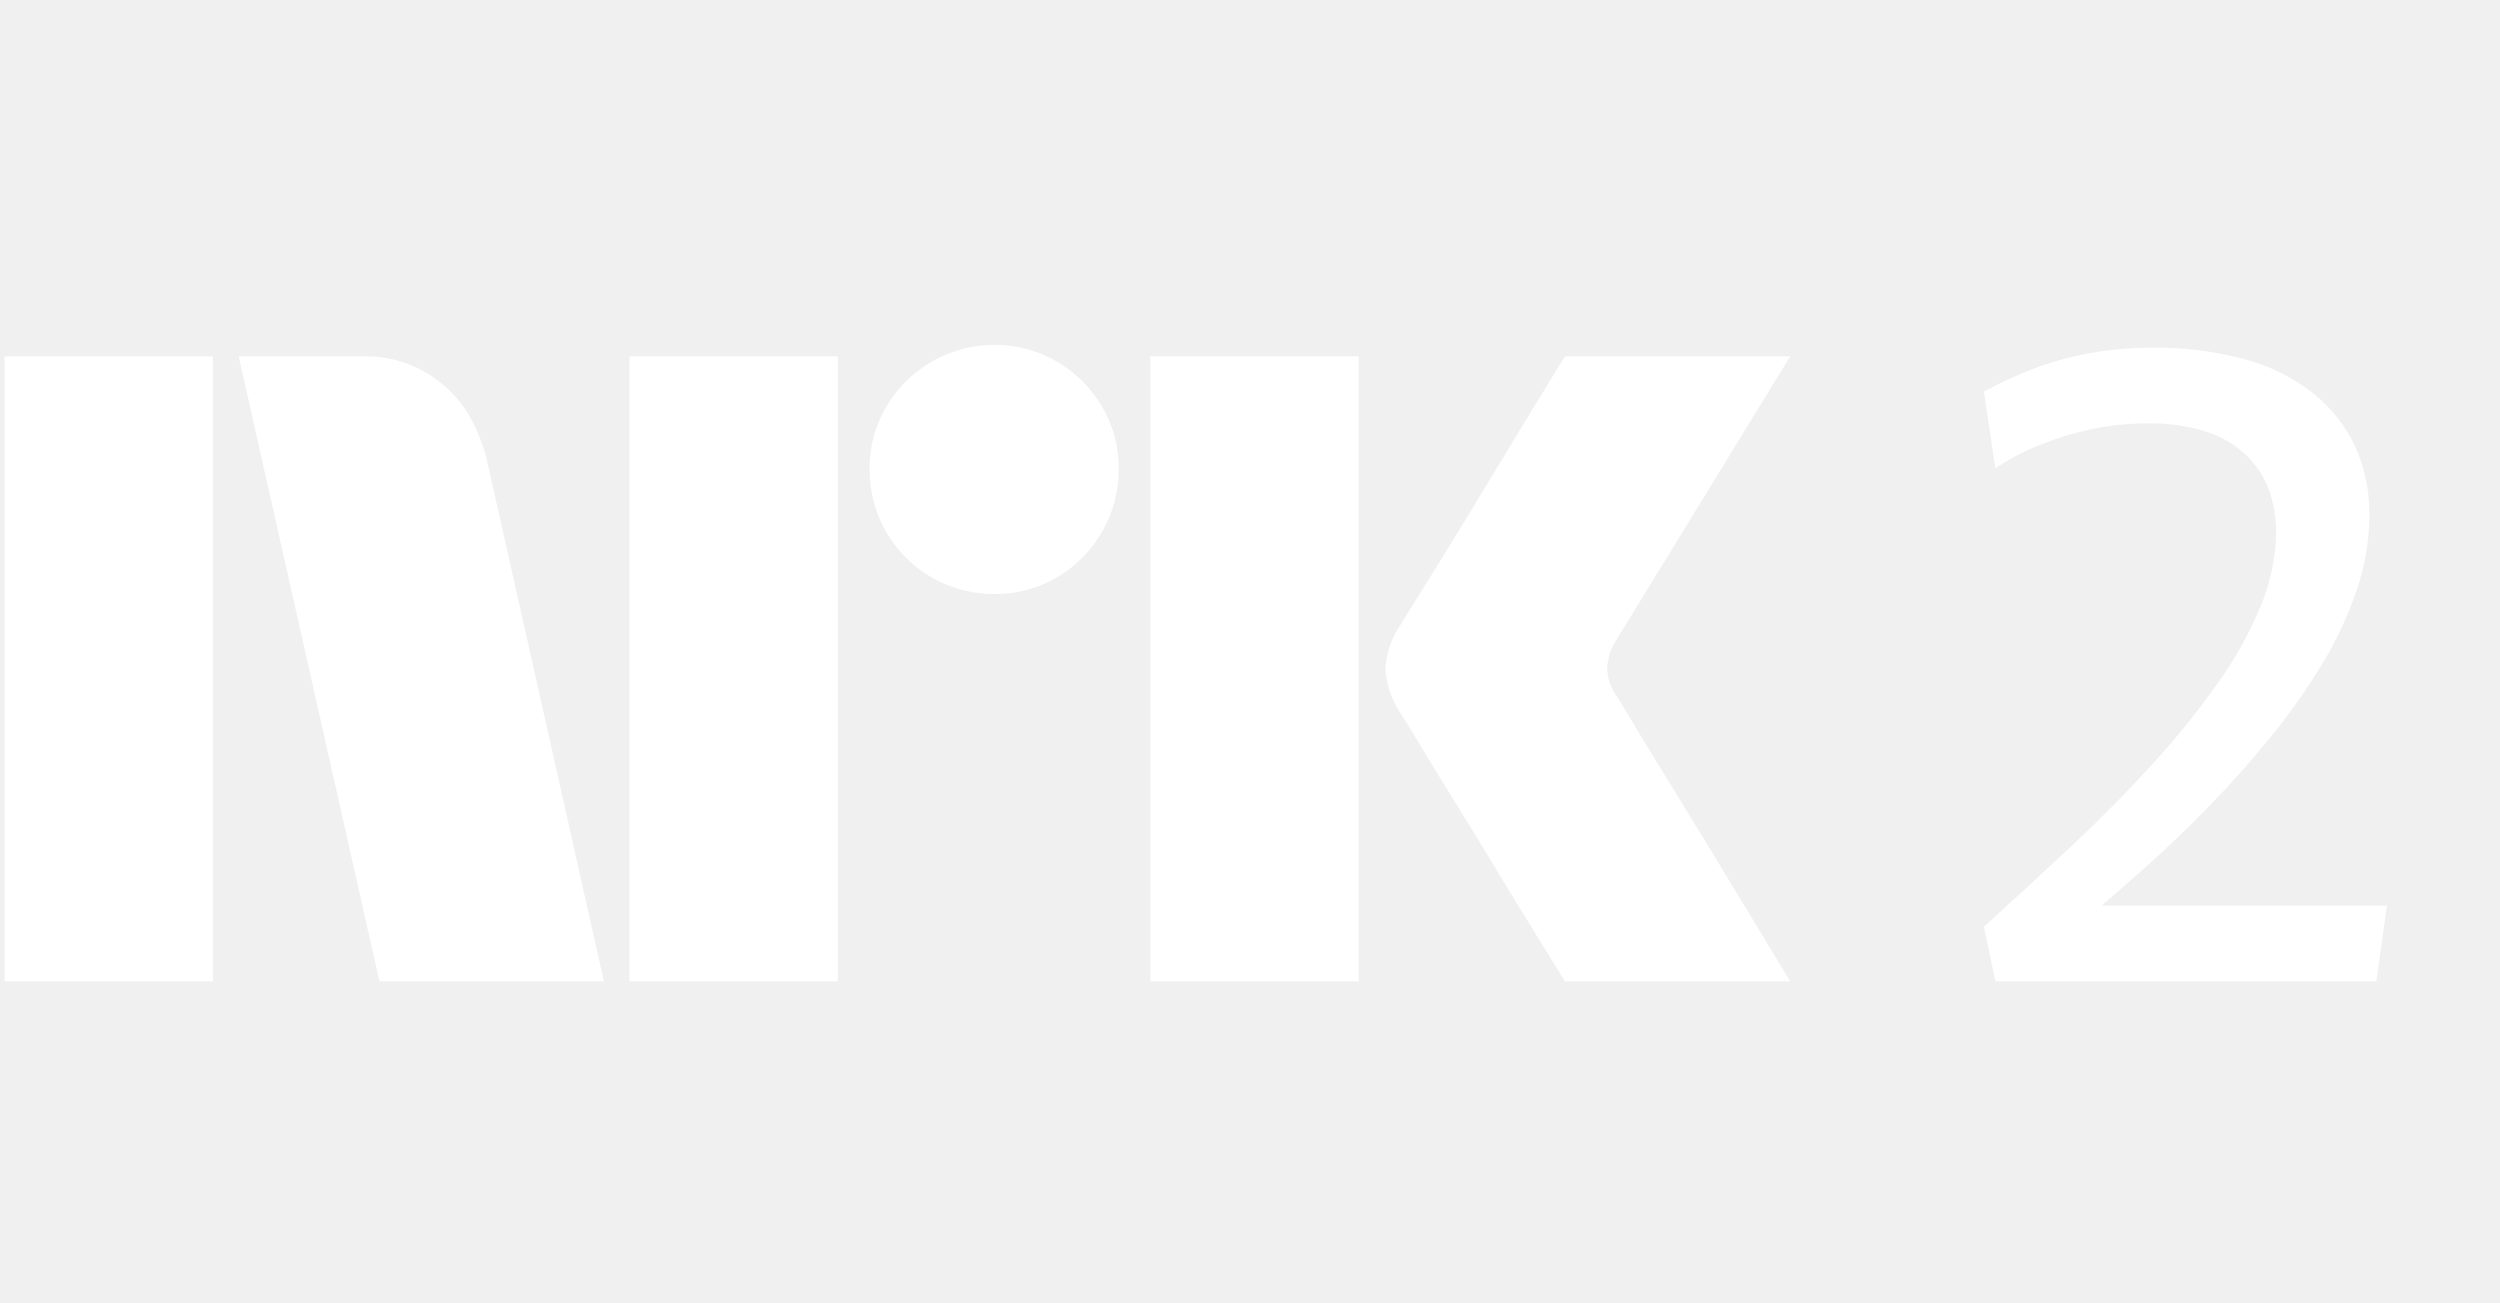
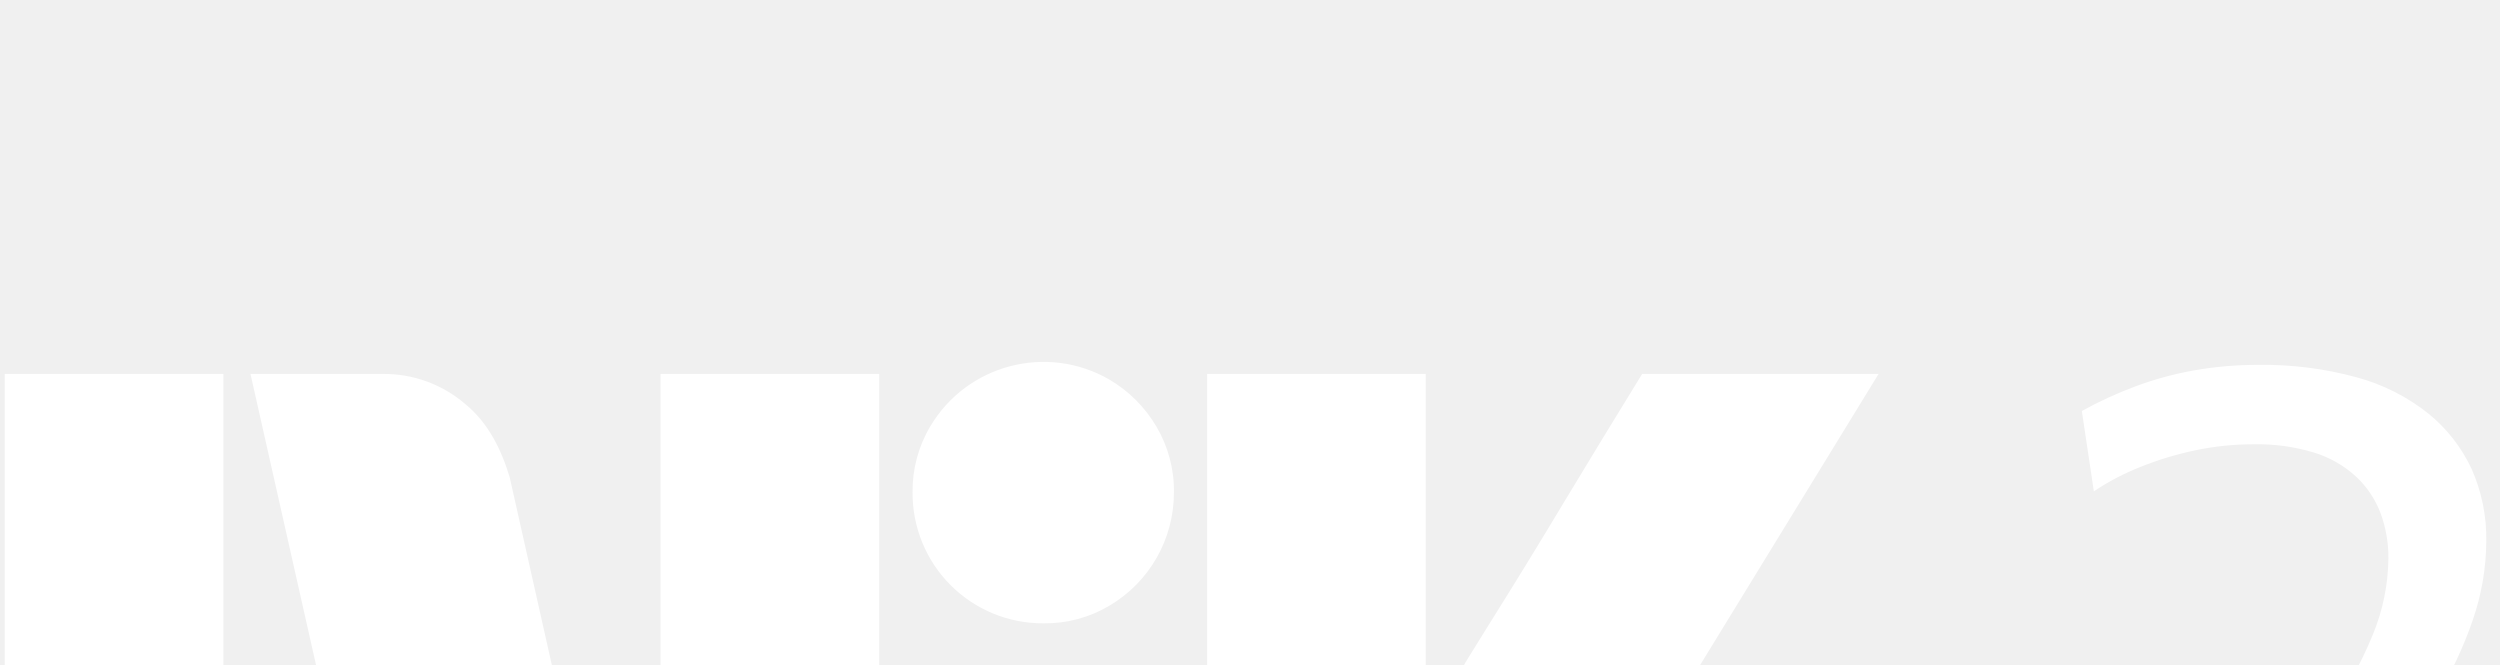
- <svg xmlns="http://www.w3.org/2000/svg" width="48" height="25" fill="none">
+ <svg xmlns="http://www.w3.org/2000/svg" fill="none">
  <path fill="#fff" d="M.087 18.841V6.842h4v11.999h-4ZM9.33 8.751l2.265 10.09h-4.31L4.583 6.842H7a2.276 2.276 0 0 1 1.512.55c.421.345.66.826.82 1.36Zm2.756 10.09V6.842h4v11.999h-4Zm7.011-7.436a2.381 2.381 0 0 1-2.4-2.4 2.303 2.303 0 0 1 .322-1.2 2.41 2.41 0 0 1 3.278-.861c.356.209.652.506.862.861.214.364.326.779.32 1.2a2.4 2.4 0 0 1-1.183 2.079 2.3 2.3 0 0 1-1.199.321Zm2.99 7.436V6.842h4v11.999h-4Zm8.973-5.442c.011.012.096.15.254.414.158.265.363.603.616 1.014a339.194 339.194 0 0 1 1.597 2.62l.845 1.394h-4.326c-.27-.44-.515-.837-.735-1.191-.22-.355-.453-.738-.7-1.15-.249-.41-.494-.81-.736-1.2-.243-.389-.451-.73-.625-1.022-.175-.293-.296-.49-.364-.591a1.75 1.75 0 0 1-.287-.845c.017-.29.11-.57.27-.812.068-.112.192-.313.372-.6a128.84 128.84 0 0 0 1.369-2.231l.701-1.157.735-1.2h4.326L31.026 12.3a1.079 1.079 0 0 0-.169.542c.011.201.082.395.203.557Zm9.29 3.989c.267-.23.542-.468.832-.727.406-.36.814-.752 1.225-1.174.412-.422.803-.862 1.175-1.318.36-.441.69-.907.988-1.394.277-.452.504-.934.676-1.436a4.47 4.47 0 0 0 .245-1.436 3.119 3.119 0 0 0-.27-1.327 2.863 2.863 0 0 0-.794-1.013 3.625 3.625 0 0 0-1.31-.66 6.466 6.466 0 0 0-1.8-.227 6.648 6.648 0 0 0-1.173.101 6.11 6.11 0 0 0-1.082.296 7.304 7.304 0 0 0-.971.447l.22 1.47a4.47 4.47 0 0 1 .853-.447c.325-.13.662-.233 1.005-.304.35-.074.707-.11 1.064-.11.375-.008.748.043 1.107.152.286.087.548.237.769.44.198.184.351.413.447.666.099.268.148.552.144.837a3.75 3.75 0 0 1-.287 1.394 7.404 7.404 0 0 1-.811 1.47c-.379.537-.79 1.05-1.233 1.537a26.889 26.889 0 0 1-1.546 1.572 132.75 132.75 0 0 1-1.732 1.596l.22 1.048h7.315l.203-1.453h-5.48Z" />
</svg>
